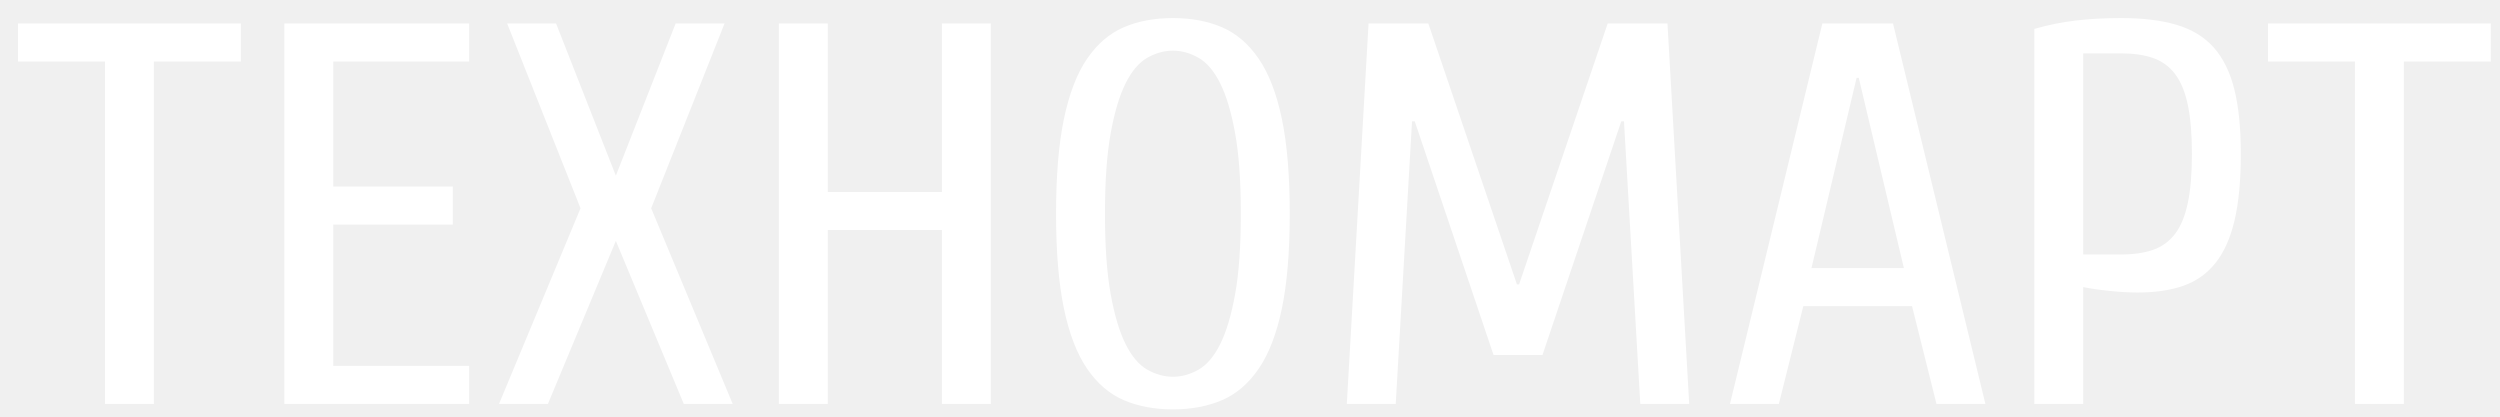
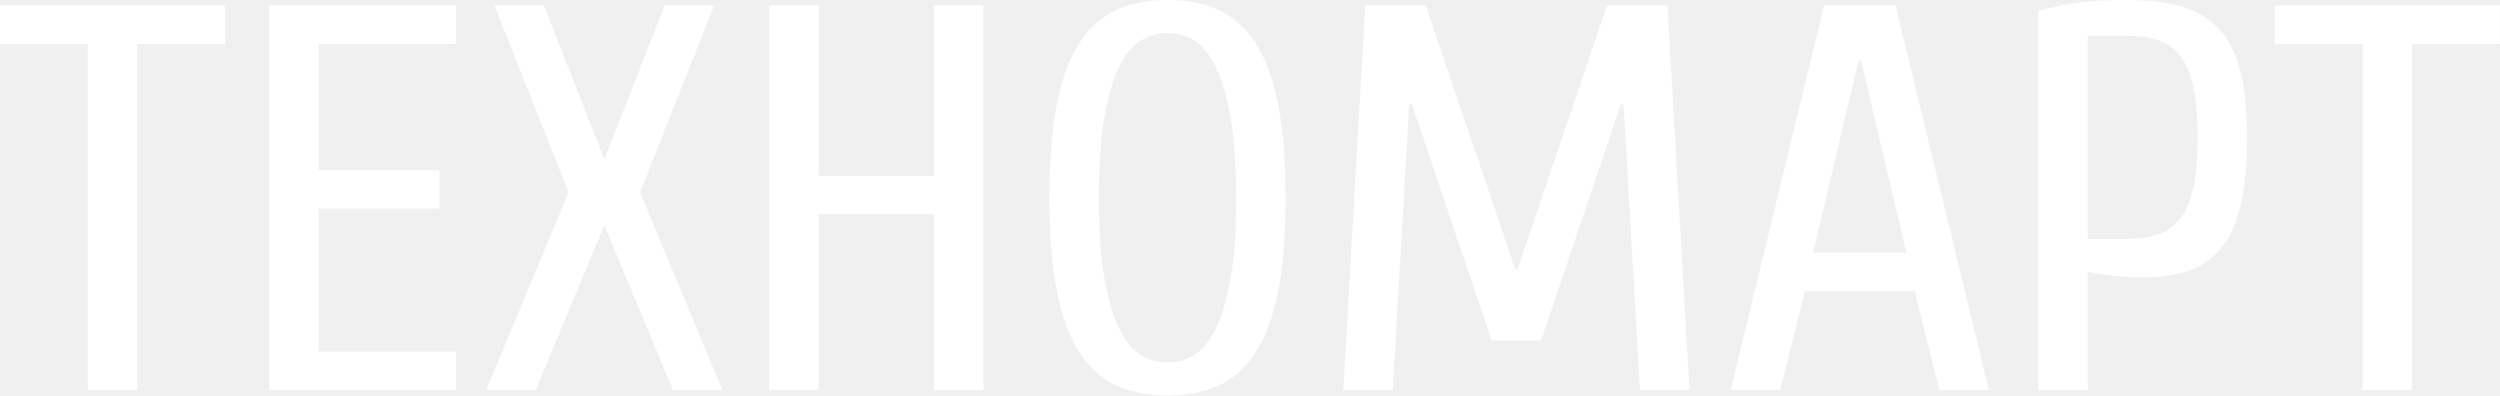
- <svg xmlns="http://www.w3.org/2000/svg" width="138" height="23" fill="none">
-   <path fill-rule="evenodd" clip-rule="evenodd" d="M132.694 3.397v18.9h-2.7v-18.9h-4.8v-2.1h12.3v2.1h-4.8zm-10.395 11.115c-.47.59-1.06 1.01-1.77 1.26s-1.555.375-2.535.375c-.46 0-.98-.03-1.56-.09-.58-.06-1.06-.13-1.44-.21v6.45h-2.7v-20.7c.76-.22 1.525-.375 2.295-.465.77-.09 1.605-.135 2.505-.135 1.2 0 2.22.125 3.06.375.84.25 1.52.665 2.04 1.245.52.58.9 1.35 1.14 2.31.24.96.36 2.15.36 3.57 0 1.46-.115 2.68-.345 3.66-.23.98-.58 1.765-1.05 2.355zm-1.53-8.715c-.15-.72-.385-1.29-.705-1.71a2.55 2.55 0 00-1.215-.885c-.49-.17-1.075-.255-1.755-.255h-2.1v11.1h2.1c.68 0 1.265-.085 1.755-.255a2.55 2.55 0 001.215-.885c.32-.42.555-.99.705-1.71.15-.72.225-1.62.225-2.7s-.075-1.98-.225-2.7zm-15.225 11.1h-6l-1.35 5.4h-2.7l5.1-21h3.9l5.1 21h-2.7l-1.35-5.4zm-2.94-12.6h-.12l-2.49 10.5h5.1l-2.49-10.5zm-12.96 2.4h-.15l-4.35 12.9h-2.7l-4.35-12.9h-.15l-.9 15.6h-2.7l1.2-21h3.3l4.89 14.4h.12l4.89-14.4h3.3l1.2 21h-2.7l-.9-15.6zm-20.16 13.65c-.56.82-1.235 1.4-2.025 1.74-.79.34-1.695.51-2.715.51-1.02 0-1.925-.17-2.715-.51-.79-.34-1.465-.92-2.025-1.74-.56-.82-.985-1.925-1.275-3.315-.29-1.39-.435-3.135-.435-5.235 0-2.1.145-3.845.435-5.235.29-1.39.715-2.495 1.275-3.315.56-.82 1.235-1.4 2.025-1.74.79-.34 1.695-.51 2.715-.51 1.02 0 1.925.17 2.715.51.79.34 1.465.92 2.025 1.74.56.82.985 1.925 1.275 3.315.29 1.39.435 3.135.435 5.235 0 2.1-.145 3.845-.435 5.235-.29 1.39-.715 2.495-1.275 3.315zm-1.305-12.99c-.21-1.16-.485-2.08-.825-2.76-.34-.68-.74-1.15-1.2-1.41-.46-.26-.93-.39-1.41-.39-.48 0-.95.13-1.41.39-.46.26-.86.73-1.2 1.41-.34.68-.615 1.6-.825 2.76-.21 1.16-.315 2.64-.315 4.44 0 1.8.105 3.28.315 4.44.21 1.16.485 2.08.825 2.76.34.68.74 1.15 1.2 1.41.46.26.93.39 1.41.39.48 0 .95-.13 1.41-.39.46-.26.86-.73 1.2-1.41.34-.68.615-1.6.825-2.76.21-1.16.315-2.64.315-4.44 0-1.8-.105-3.28-.315-4.44zm-16.185 5.34h-6.3v9.6h-2.7v-21h2.7v9.3h6.3v-9.3h2.7v21h-2.7v-9.6zm-14.249 9.6l-3.75-9-3.75 9h-2.7l4.5-10.8-4.05-10.2h2.7l3.3 8.4 3.3-8.4h2.7l-4.05 10.2 4.5 10.8h-2.7zm-22.05-21h10.2v2.1h-7.5v6.9h6.6v2.1h-6.6v7.8h7.5v2.1h-10.2v-21zm-7.2 21h-2.7v-18.9h-4.8v-2.1h12.3v2.1h-4.8v18.9z" fill="#fff" />
+ <svg xmlns="http://www.w3.org/2000/svg" preserveAspectRatio="xMidYMid" width="136.5" height="21.59" viewBox="0 0 136.5 21.59">
+   <defs>
+     <style>
+       .cls-1 {
+         fill: #fff;
+         fill-rule: evenodd;
+       }
+     </style>
+   </defs>
+   <path d="M131.694,2.397 L131.694,21.297 L128.994,21.297 L128.994,2.397 L124.194,2.397 L124.194,0.297 L136.494,0.297 L136.494,2.397 L131.694,2.397 ZM121.299,13.512 C120.829,14.102 120.239,14.522 119.529,14.772 C118.819,15.022 117.974,15.147 116.994,15.147 C116.534,15.147 116.014,15.117 115.434,15.057 C114.854,14.997 114.374,14.927 113.994,14.847 L113.994,21.297 L111.294,21.297 L111.294,0.597 C112.054,0.377 112.819,0.222 113.589,0.132 C114.359,0.042 115.194,-0.003 116.094,-0.003 C117.294,-0.003 118.314,0.122 119.154,0.372 C119.994,0.622 120.674,1.037 121.194,1.617 C121.714,2.197 122.094,2.967 122.334,3.927 C122.574,4.887 122.694,6.077 122.694,7.497 C122.694,8.957 122.579,10.177 122.349,11.157 C122.119,12.137 121.769,12.922 121.299,13.512 ZM119.769,4.797 C119.619,4.077 119.384,3.507 119.064,3.087 C118.744,2.667 118.339,2.372 117.849,2.202 C117.359,2.032 116.774,1.947 116.094,1.947 L113.994,1.947 L113.994,13.047 L116.094,13.047 C116.774,13.047 117.359,12.962 117.849,12.792 C118.339,12.622 118.744,12.327 119.064,11.907 C119.384,11.487 119.619,10.917 119.769,10.197 C119.919,9.477 119.994,8.577 119.994,7.497 C119.994,6.417 119.919,5.517 119.769,4.797 ZM104.544,15.897 L98.544,15.897 L97.194,21.297 L94.494,21.297 L99.594,0.297 L103.494,0.297 L108.594,21.297 L105.894,21.297 L104.544,15.897 ZM101.604,3.297 L101.484,3.297 L98.994,13.797 L104.094,13.797 L101.604,3.297 ZM88.644,5.697 L88.494,5.697 L84.144,18.597 L81.444,18.597 L77.094,5.697 L76.944,5.697 L76.044,21.297 L73.344,21.297 L74.544,0.297 L77.844,0.297 L82.734,14.697 L82.854,14.697 L87.744,0.297 L91.044,0.297 L92.244,21.297 L89.544,21.297 L88.644,5.697 ZM68.484,19.347 C67.924,20.167 67.249,20.747 66.459,21.087 C65.669,21.427 64.764,21.597 63.744,21.597 C62.724,21.597 61.819,21.427 61.029,21.087 C60.239,20.747 59.564,20.167 59.004,19.347 C58.444,18.527 58.019,17.422 57.729,16.032 C57.439,14.642 57.294,12.897 57.294,10.797 C57.294,8.697 57.439,6.952 57.729,5.562 C58.019,4.172 58.444,3.067 59.004,2.247 C59.564,1.427 60.239,0.847 61.029,0.507 C61.819,0.167 62.724,-0.003 63.744,-0.003 C64.764,-0.003 65.669,0.167 66.459,0.507 C67.249,0.847 67.924,1.427 68.484,2.247 C69.044,3.067 69.469,4.172 69.759,5.562 C70.049,6.952 70.194,8.697 70.194,10.797 C70.194,12.897 70.049,14.642 69.759,16.032 C69.469,17.422 69.044,18.527 68.484,19.347 ZM67.179,6.357 C66.969,5.197 66.694,4.277 66.354,3.597 C66.014,2.917 65.614,2.447 65.154,2.187 C64.694,1.927 64.224,1.797 63.744,1.797 C63.264,1.797 62.794,1.927 62.334,2.187 C61.874,2.447 61.474,2.917 61.134,3.597 C60.794,4.277 60.519,5.197 60.309,6.357 C60.099,7.517 59.994,8.997 59.994,10.797 C59.994,12.597 60.099,14.077 60.309,15.237 C60.519,16.397 60.794,17.317 61.134,17.997 C61.474,18.677 61.874,19.147 62.334,19.407 C62.794,19.667 63.264,19.797 63.744,19.797 C64.224,19.797 64.694,19.667 65.154,19.407 C65.614,19.147 66.014,18.677 66.354,17.997 C66.694,17.317 66.969,16.397 67.179,15.237 C67.389,14.077 67.494,12.597 67.494,10.797 C67.494,8.997 67.389,7.517 67.179,6.357 ZM50.994,11.697 L44.694,11.697 L44.694,21.297 L41.994,21.297 L41.994,0.297 L44.694,0.297 L44.694,9.597 L50.994,9.597 L50.994,0.297 L53.694,0.297 L53.694,21.297 L50.994,21.297 L50.994,11.697 ZM36.745,21.297 L32.995,12.297 L29.245,21.297 L26.545,21.297 L31.045,10.497 L26.995,0.297 L29.695,0.297 L32.995,8.697 L36.295,0.297 L38.995,0.297 L34.945,10.497 L39.445,21.297 L36.745,21.297 ZM14.695,0.297 L24.895,0.297 L24.895,2.397 L17.395,2.397 L17.395,9.297 L23.995,9.297 L23.995,11.397 L17.395,11.397 L17.395,19.197 L24.895,19.197 L24.895,21.297 L14.695,21.297 L14.695,0.297 ZM7.495,21.297 L4.795,21.297 L4.795,2.397 L-0.005,2.397 L-0.005,0.297 L12.295,0.297 L12.295,2.397 L7.495,2.397 L7.495,21.297 Z" class="cls-1" />
</svg>
